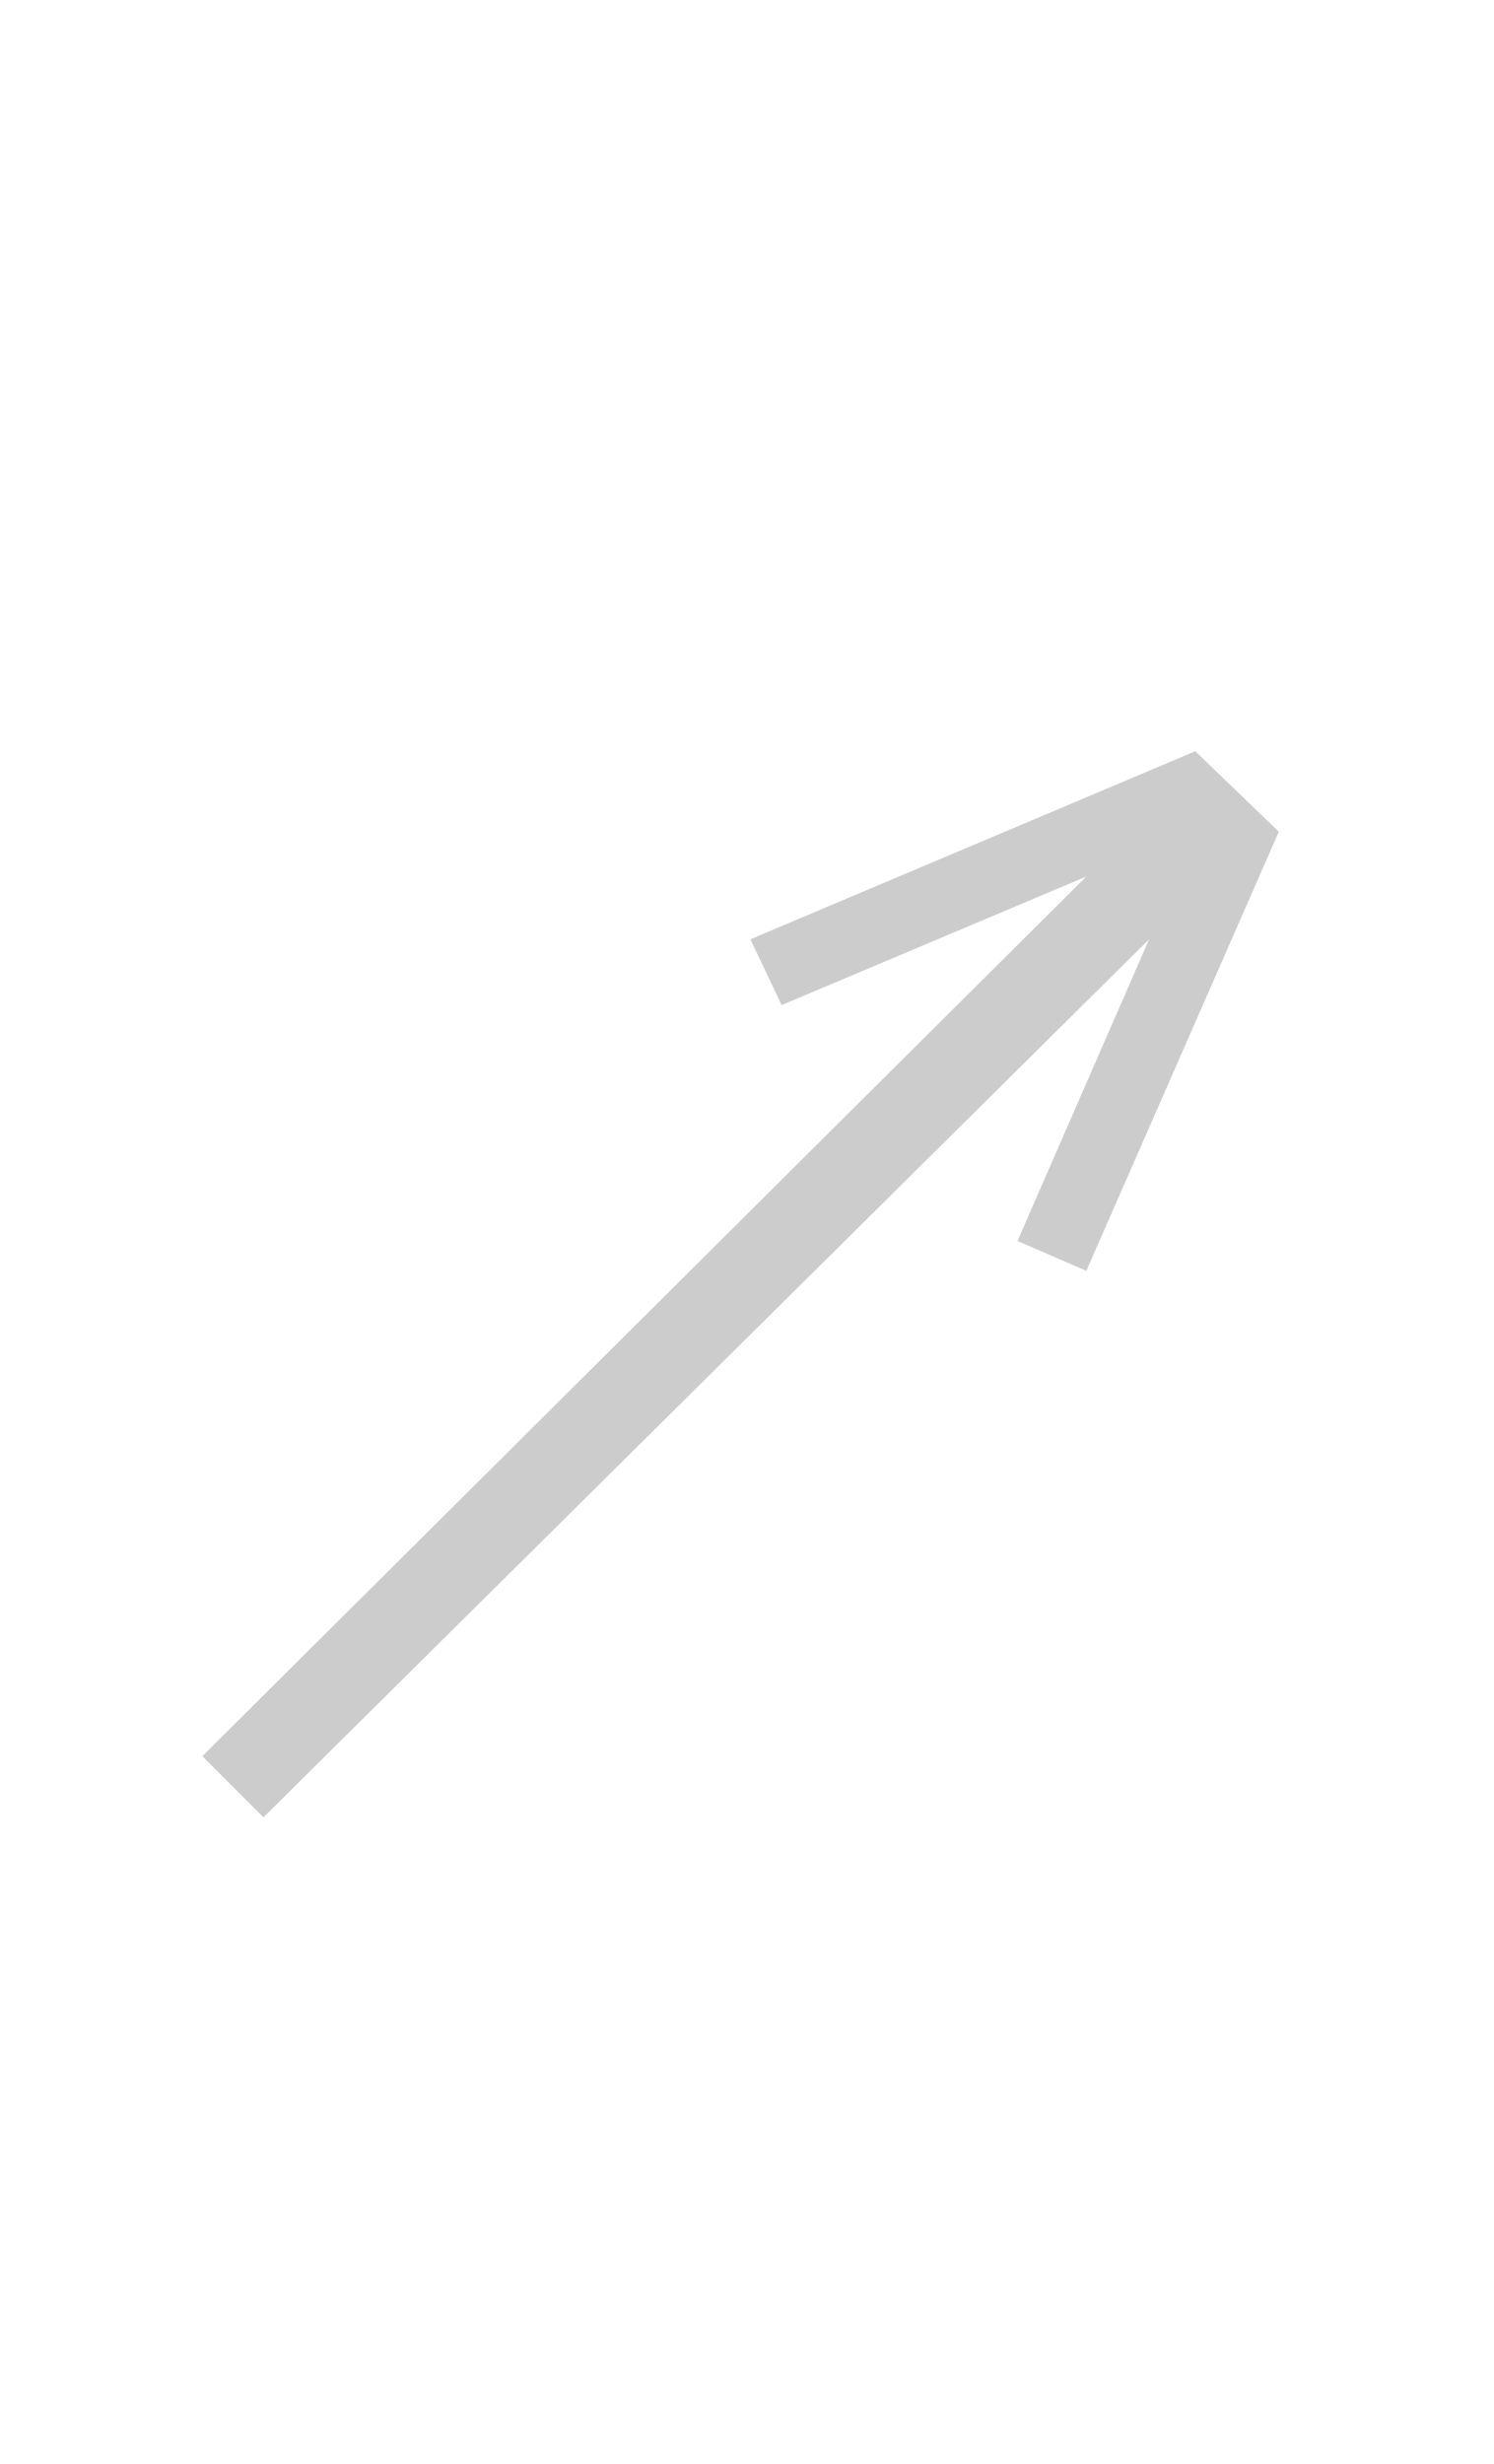
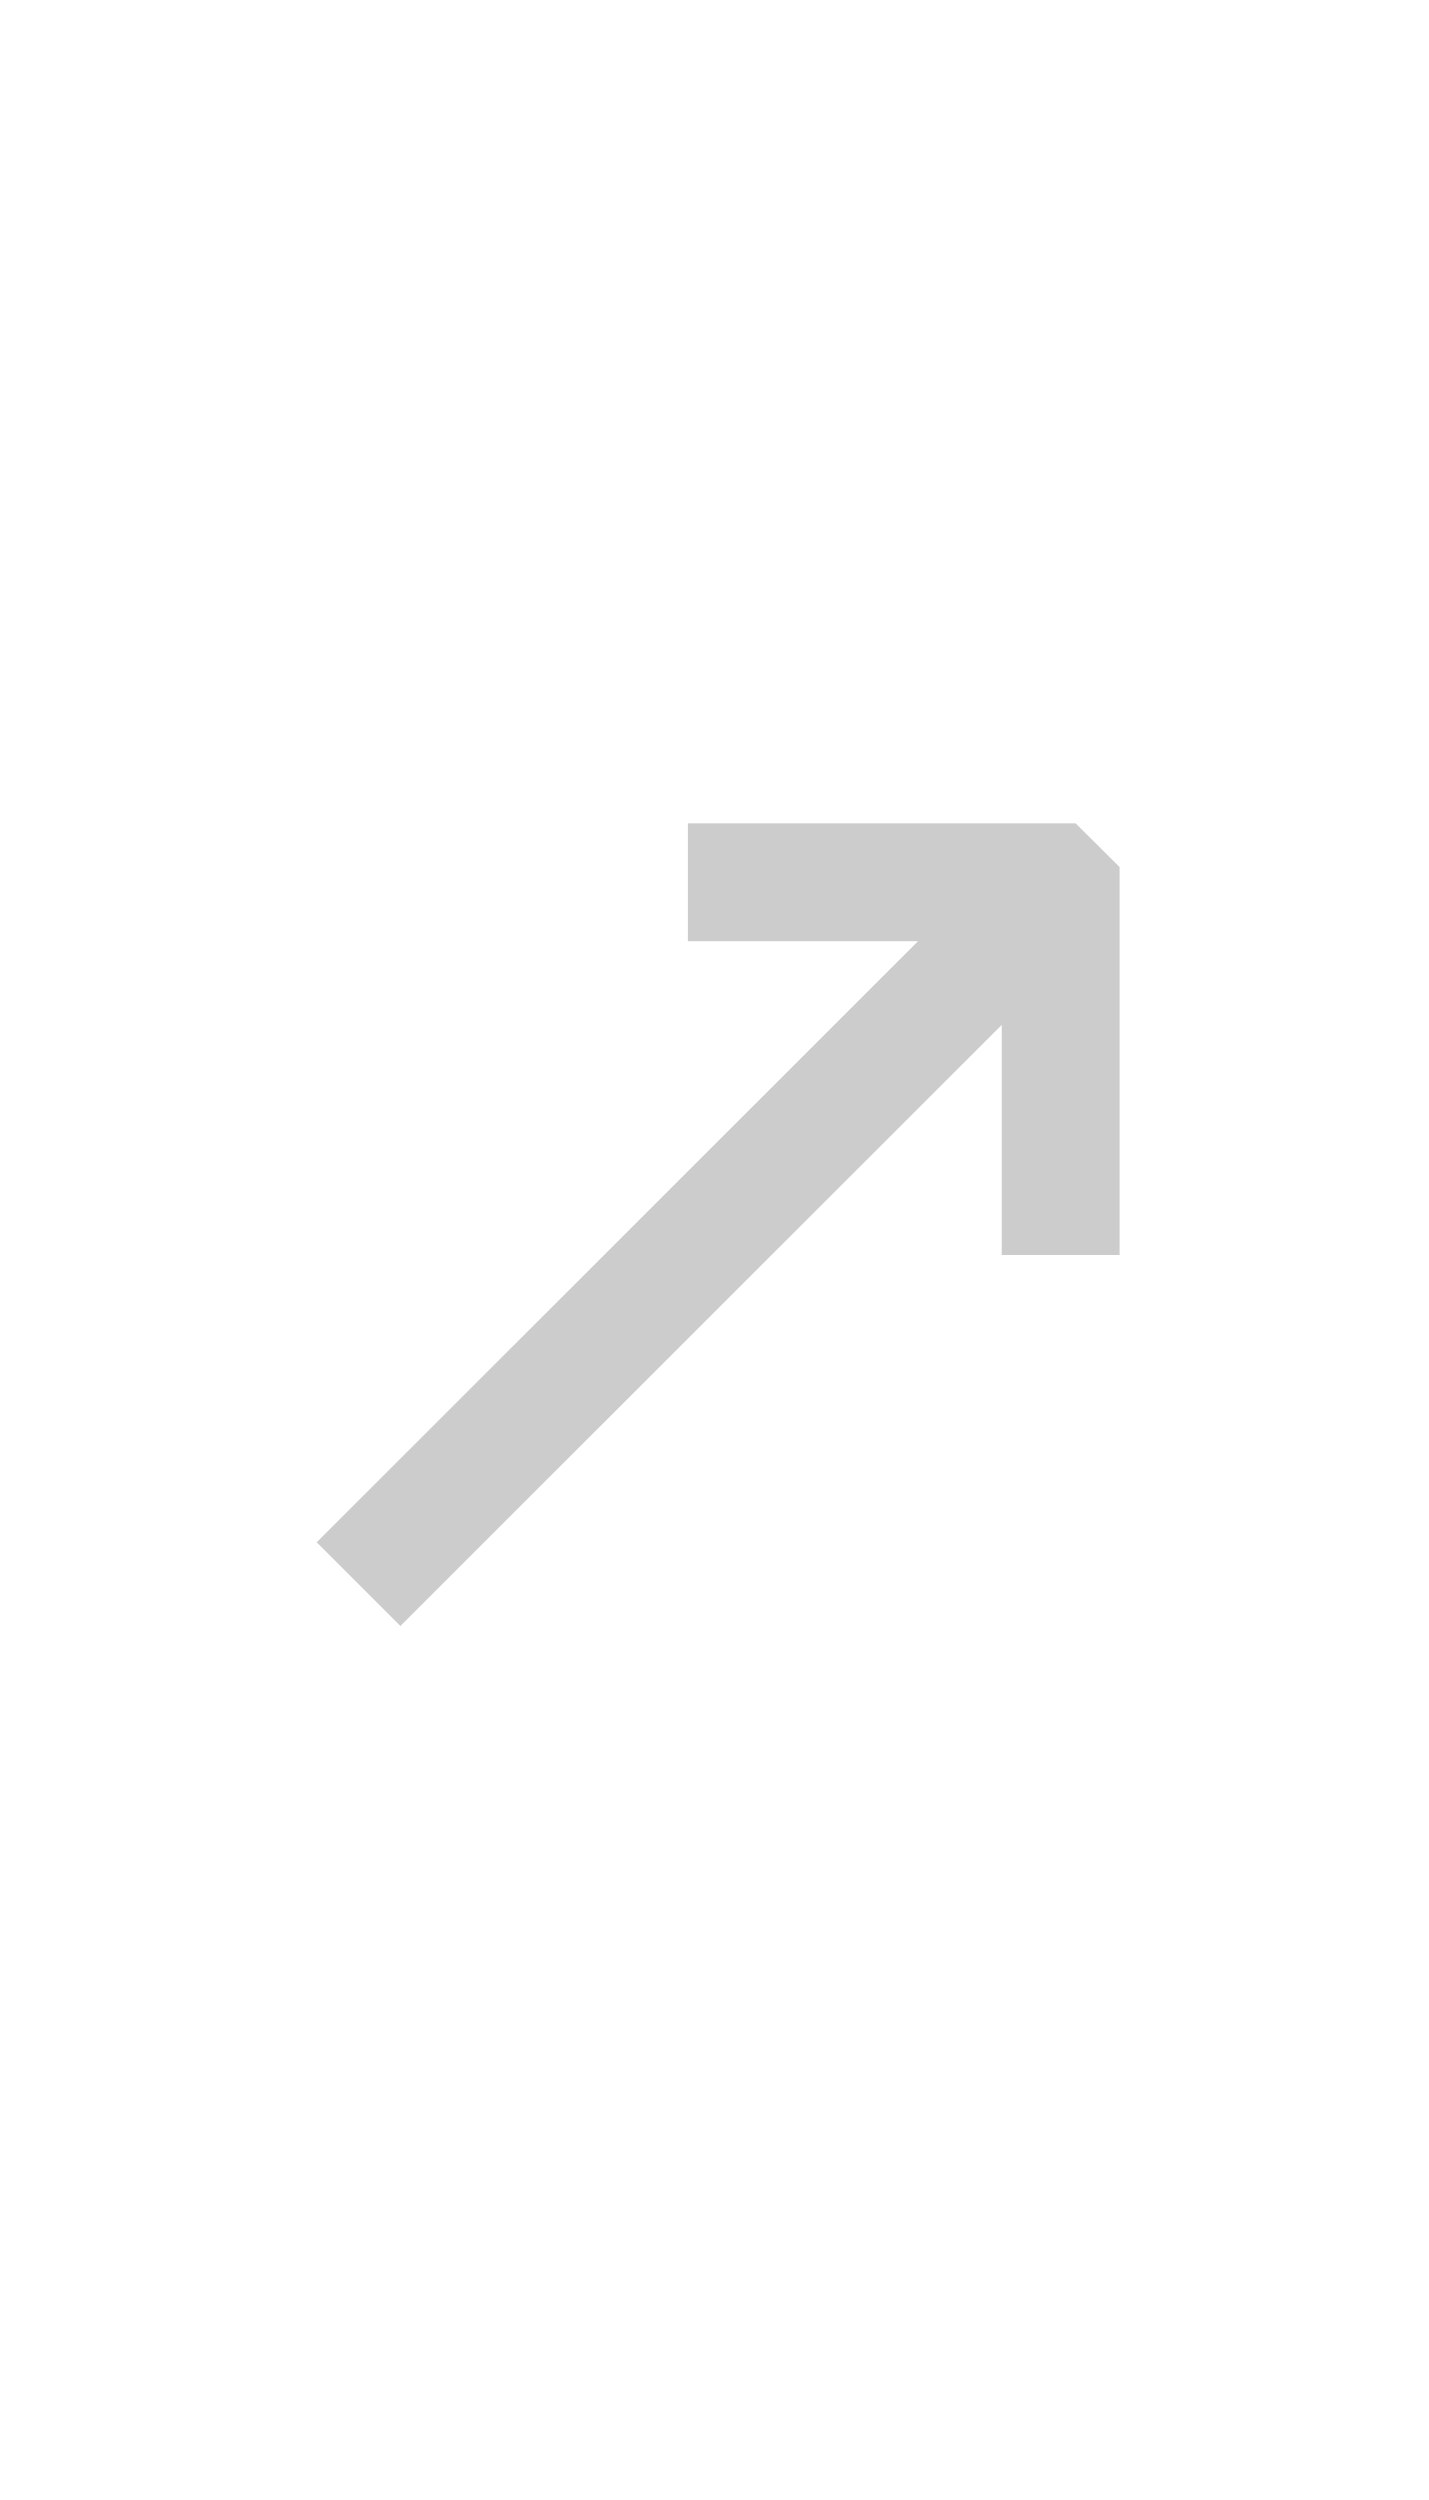
- <svg xmlns="http://www.w3.org/2000/svg" viewBox="-50 -83 100 165">
+ <svg xmlns="http://www.w3.org/2000/svg" viewBox="-50 -88 100 175">
  <style>
    .symbol {
      fill: #cccccc;
      text-anchor: middle;
      dominant-baseline: middle;
-       font-family: Helvetica, Arial, sans-serif;
+       font-family: sans-serif;
    }
  </style>
  <text cx="50%" cy="50%" font-size="100" class="symbol">↗</text>
</svg>
